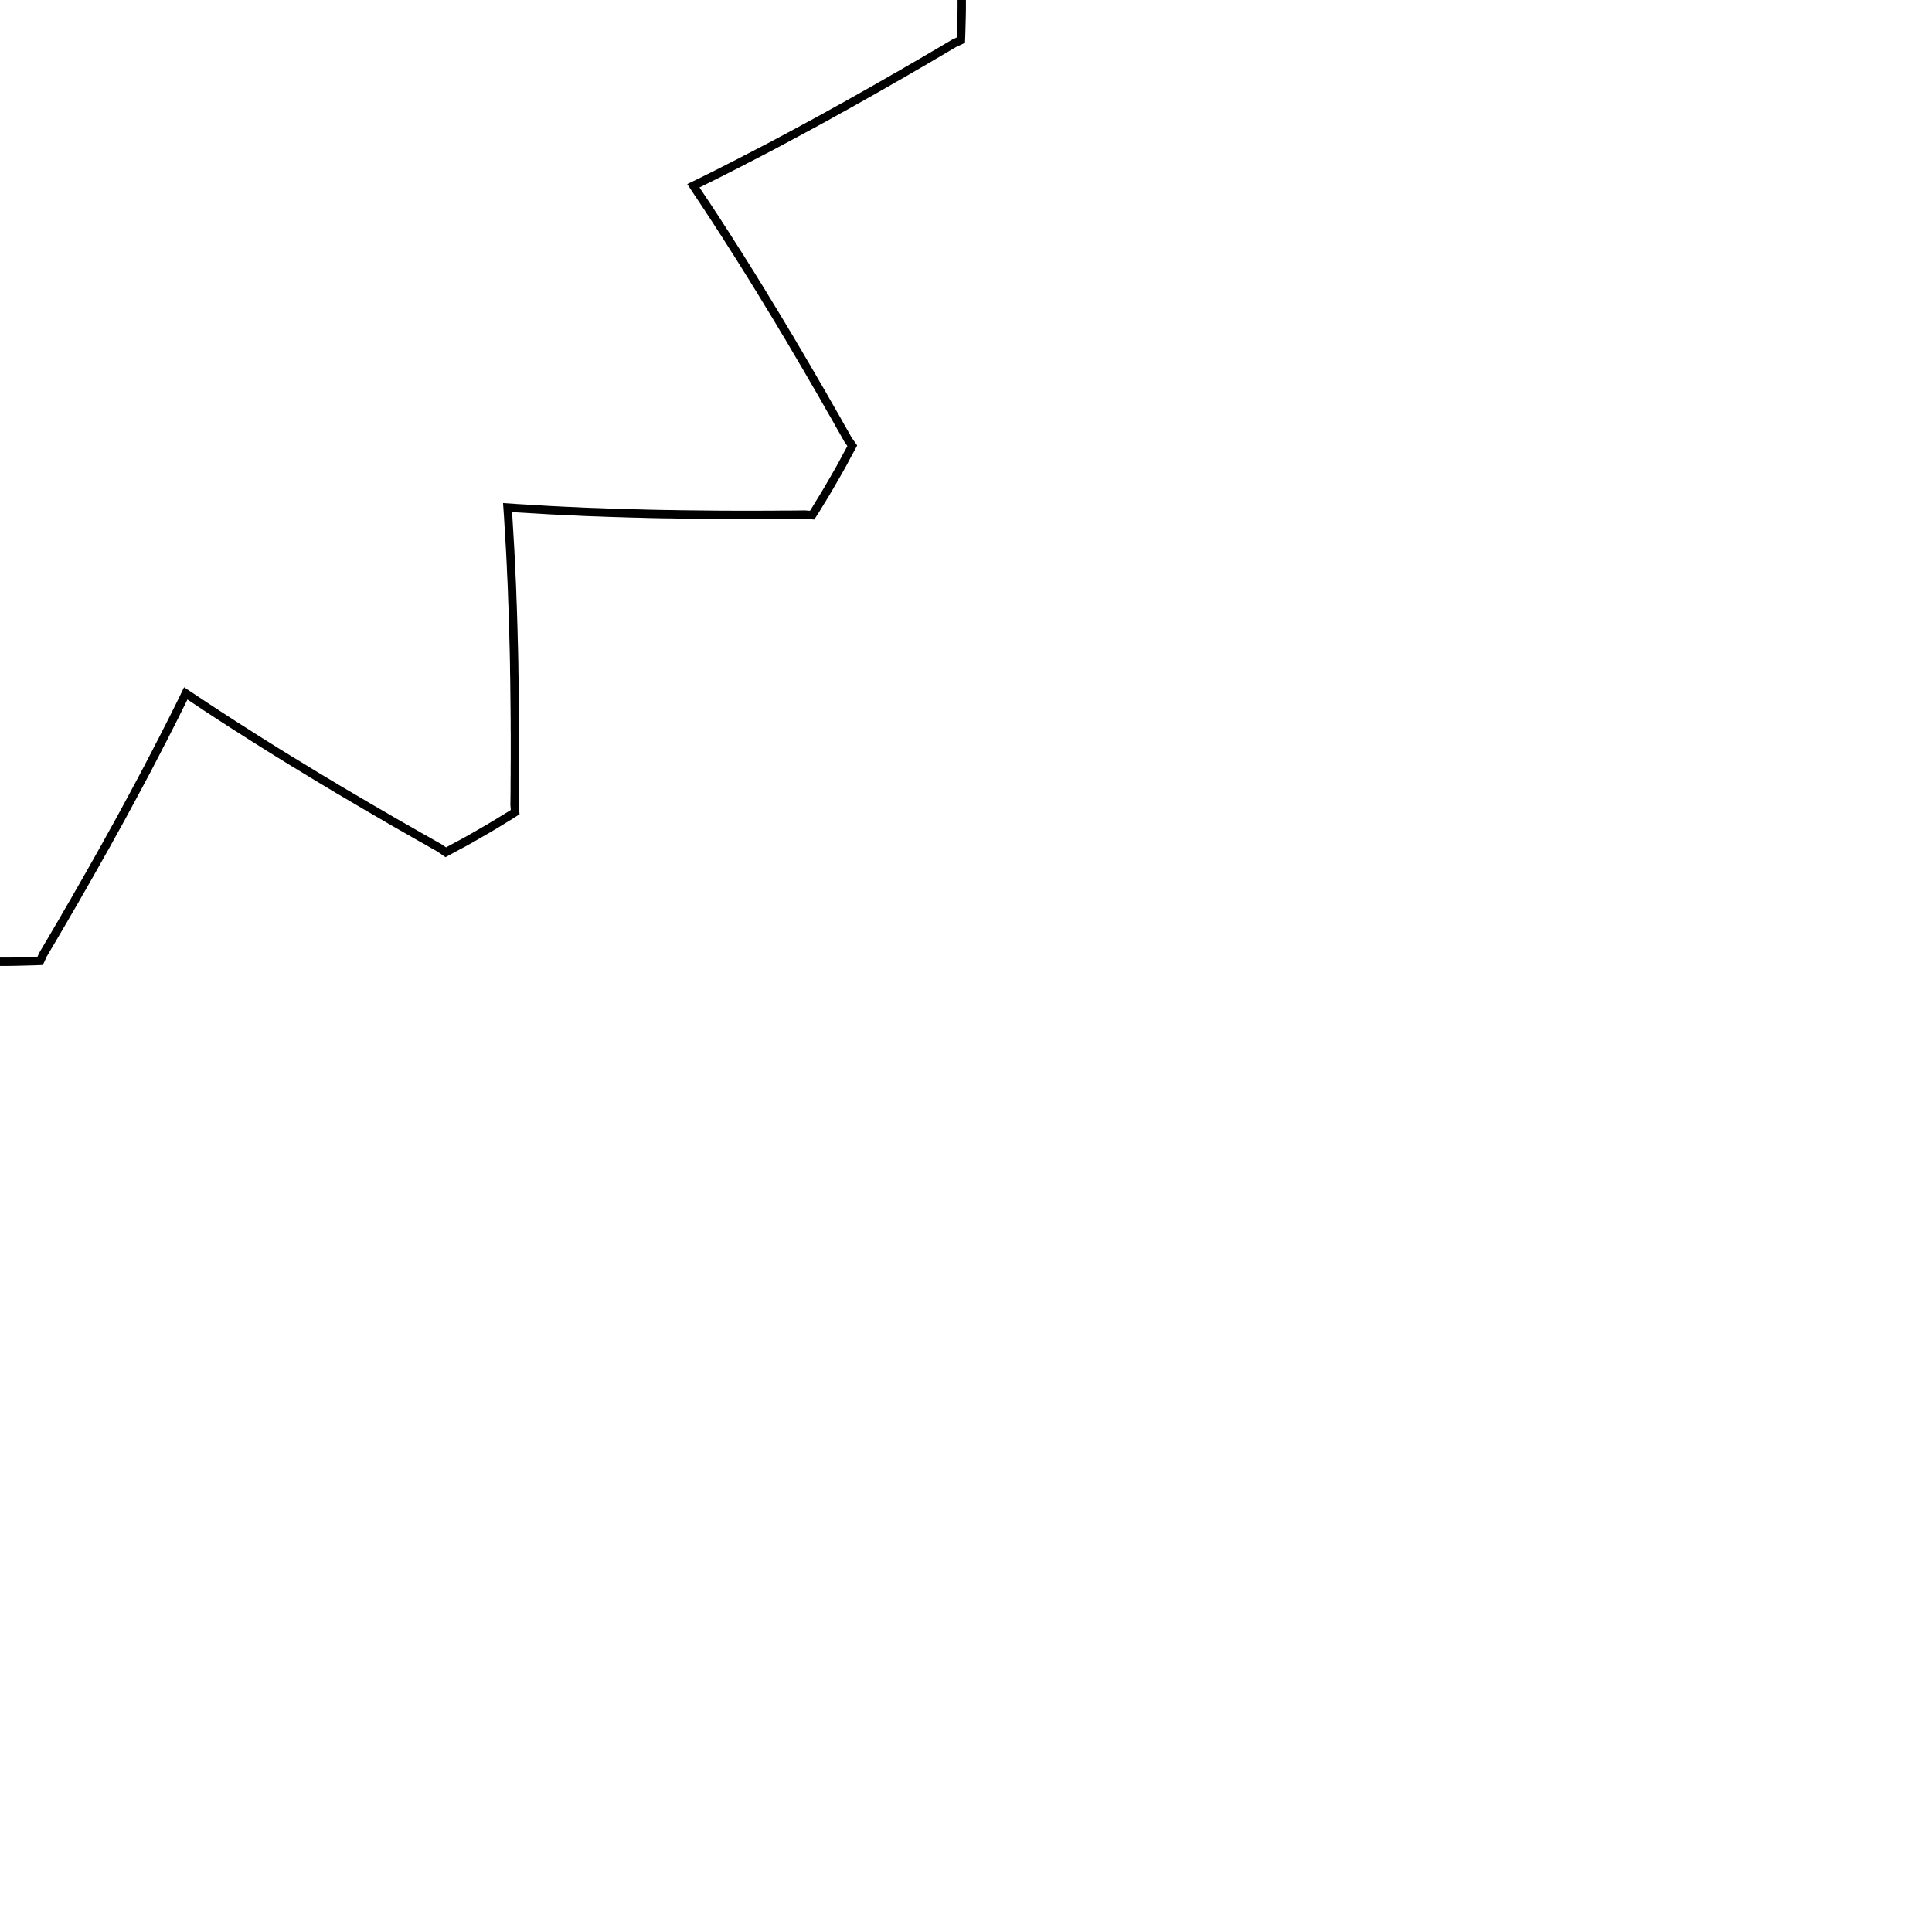
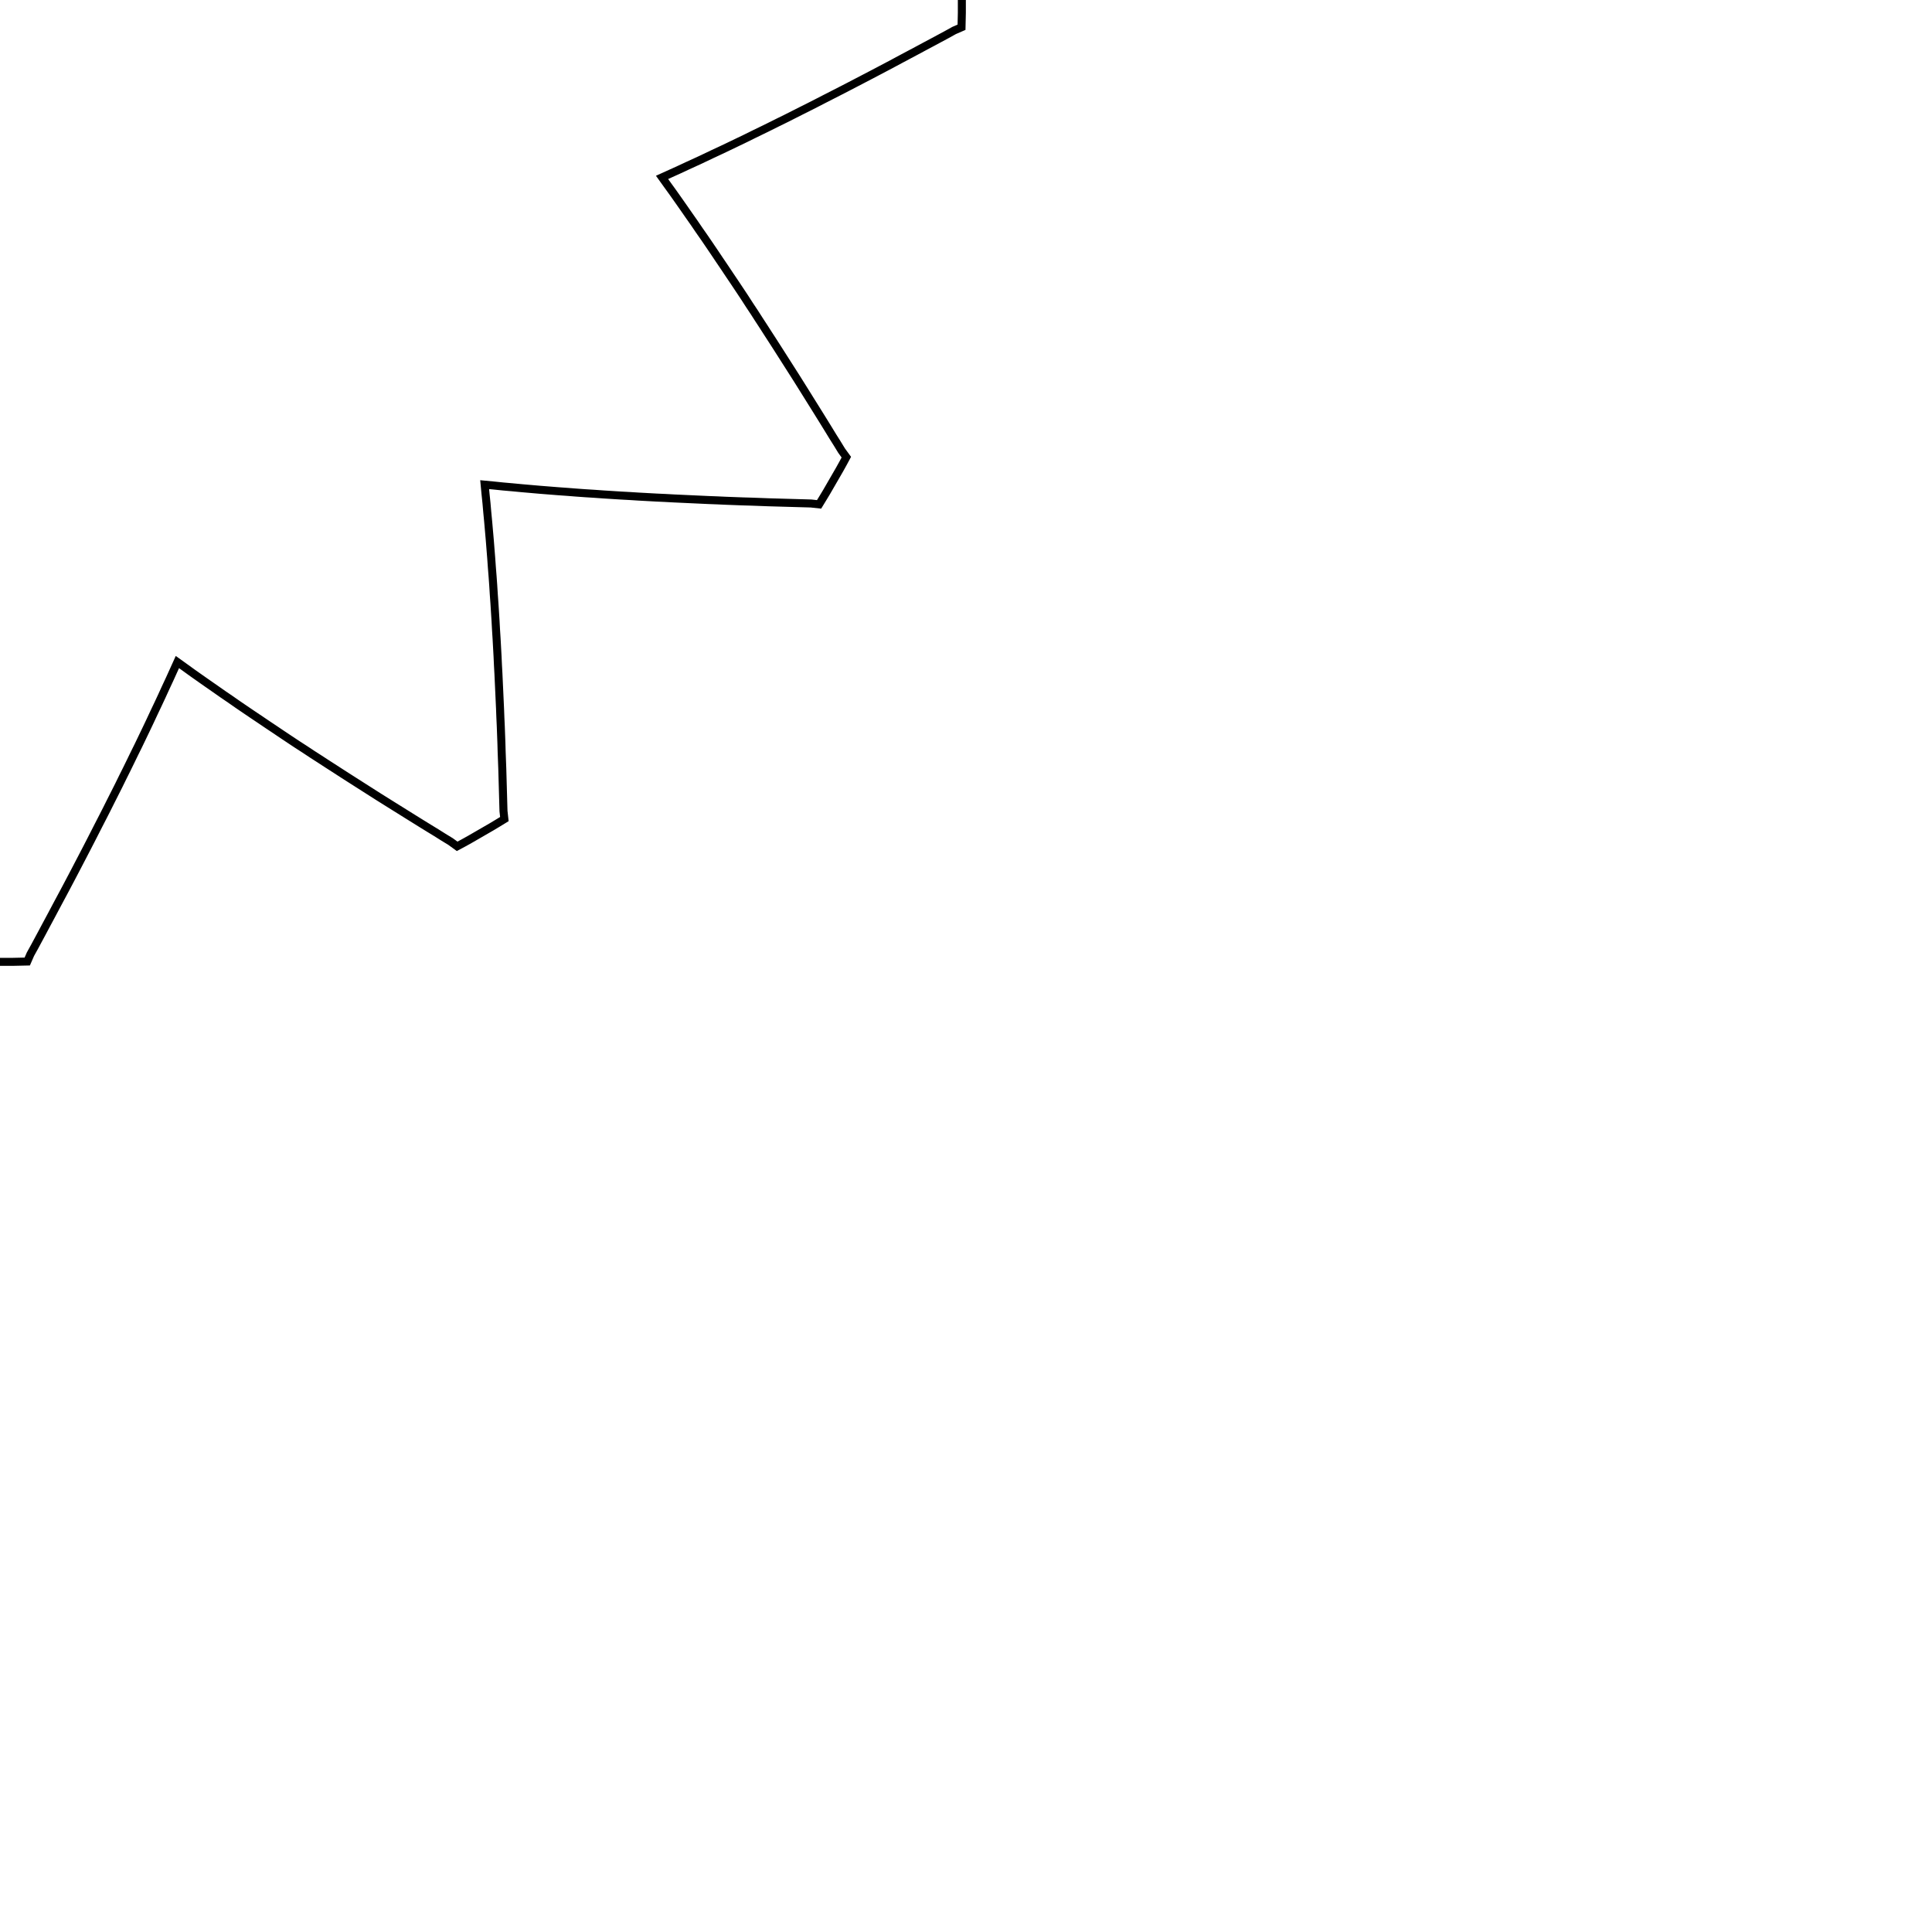
<svg version="1.1">
  <g style="fill:none;stroke:#000000;stroke-opacity:1;stroke-width:0.1">
-     <path d="M 11.5 0.096 L 11.499 0.173 L 11.497 0.25 L 11.495 0.326 L 11.493 0.403 L 11.49 0.48 L 11.412 0.516 L 11.332 0.563 L 11.253 0.61 L 11.174 0.656 L 11.094 0.703 L 11.014 0.75 L 10.934 0.796 L 10.853 0.843 L 10.773 0.89 L 10.691 0.936 L 10.61 0.983 L 10.529 1.029 L 10.447 1.076 L 10.365 1.122 L 10.282 1.169 L 10.2 1.215 L 10.117 1.262 L 10.033 1.308 L 9.95 1.354 L 9.866 1.401 L 9.782 1.447 L 9.697 1.493 L 9.612 1.539 L 9.527 1.585 L 9.441 1.631 L 9.355 1.677 L 9.269 1.723 L 9.182 1.769 L 9.095 1.814 L 9.007 1.86 L 8.919 1.905 L 8.831 1.951 L 8.742 1.996 L 8.652 2.042 L 8.563 2.087 L 8.472 2.132 L 8.382 2.177 L 8.291 2.221 L 8.291 2.221 L 8.347 2.306 L 8.403 2.39 L 8.459 2.474 L 8.514 2.558 L 8.569 2.642 L 8.623 2.726 L 8.677 2.809 L 8.73 2.893 L 8.783 2.976 L 8.836 3.059 L 8.888 3.142 L 8.94 3.225 L 8.992 3.308 L 9.043 3.391 L 9.094 3.473 L 9.144 3.556 L 9.194 3.638 L 9.244 3.72 L 9.294 3.802 L 9.343 3.884 L 9.392 3.966 L 9.441 4.047 L 9.489 4.129 L 9.537 4.21 L 9.585 4.292 L 9.633 4.373 L 9.68 4.454 L 9.727 4.535 L 9.774 4.616 L 9.821 4.696 L 9.867 4.777 L 9.913 4.858 L 9.959 4.938 L 10.005 5.018 L 10.05 5.099 L 10.096 5.179 L 10.141 5.259 L 10.191 5.33 L 10.155 5.397 L 10.118 5.465 L 10.082 5.533 L 10.045 5.6 L 10.007 5.667 L 9.911 5.833 L 9.872 5.899 L 9.832 5.965 L 9.792 6.03 L 9.752 6.096 L 9.711 6.16 L 9.625 6.153 L 9.533 6.154 L 9.441 6.155 L 9.348 6.155 L 9.256 6.156 L 9.163 6.156 L 9.071 6.157 L 8.978 6.157 L 8.884 6.157 L 8.791 6.157 L 8.697 6.156 L 8.603 6.156 L 8.509 6.155 L 8.415 6.154 L 8.32 6.153 L 8.226 6.152 L 8.13 6.151 L 8.035 6.149 L 7.94 6.148 L 7.844 6.146 L 7.748 6.144 L 7.651 6.141 L 7.555 6.139 L 7.458 6.136 L 7.361 6.133 L 7.263 6.13 L 7.165 6.126 L 7.067 6.123 L 6.969 6.119 L 6.87 6.114 L 6.771 6.11 L 6.672 6.105 L 6.572 6.1 L 6.472 6.094 L 6.372 6.088 L 6.271 6.082 L 6.17 6.076 L 6.069 6.069 L 6.069 6.069 L 6.076 6.17 L 6.082 6.271 L 6.088 6.372 L 6.094 6.472 L 6.1 6.572 L 6.105 6.672 L 6.11 6.771 L 6.114 6.87 L 6.119 6.969 L 6.123 7.067 L 6.126 7.165 L 6.13 7.263 L 6.133 7.361 L 6.136 7.458 L 6.139 7.555 L 6.141 7.651 L 6.144 7.748 L 6.146 7.844 L 6.148 7.94 L 6.149 8.035 L 6.151 8.13 L 6.152 8.226 L 6.153 8.32 L 6.154 8.415 L 6.155 8.509 L 6.156 8.603 L 6.156 8.697 L 6.157 8.791 L 6.157 8.884 L 6.157 8.978 L 6.157 9.071 L 6.156 9.163 L 6.156 9.256 L 6.155 9.348 L 6.155 9.441 L 6.154 9.533 L 6.153 9.625 L 6.16 9.711 L 6.096 9.752 L 6.03 9.792 L 5.965 9.832 L 5.899 9.872 L 5.833 9.911 L 5.667 10.007 L 5.6 10.045 L 5.533 10.082 L 5.465 10.118 L 5.397 10.155 L 5.33 10.191 L 5.259 10.141 L 5.179 10.096 L 5.099 10.05 L 5.018 10.005 L 4.938 9.959 L 4.858 9.913 L 4.777 9.867 L 4.696 9.821 L 4.616 9.774 L 4.535 9.727 L 4.454 9.68 L 4.373 9.633 L 4.292 9.585 L 4.21 9.537 L 4.129 9.489 L 4.047 9.441 L 3.966 9.392 L 3.884 9.343 L 3.802 9.294 L 3.72 9.244 L 3.638 9.194 L 3.556 9.144 L 3.473 9.094 L 3.391 9.043 L 3.308 8.992 L 3.225 8.94 L 3.142 8.888 L 3.059 8.836 L 2.976 8.783 L 2.893 8.73 L 2.809 8.677 L 2.726 8.623 L 2.642 8.569 L 2.558 8.514 L 2.474 8.459 L 2.39 8.403 L 2.306 8.347 L 2.221 8.291 L 2.221 8.291 L 2.177 8.382 L 2.132 8.472 L 2.087 8.563 L 2.042 8.652 L 1.996 8.742 L 1.951 8.831 L 1.905 8.919 L 1.86 9.007 L 1.814 9.095 L 1.769 9.182 L 1.723 9.269 L 1.677 9.355 L 1.631 9.441 L 1.585 9.527 L 1.539 9.612 L 1.493 9.697 L 1.447 9.782 L 1.401 9.866 L 1.354 9.95 L 1.308 10.033 L 1.262 10.117 L 1.215 10.2 L 1.169 10.282 L 1.122 10.365 L 1.076 10.447 L 1.029 10.529 L 0.983 10.61 L 0.936 10.691 L 0.89 10.773 L 0.843 10.853 L 0.796 10.934 L 0.75 11.014 L 0.703 11.094 L 0.656 11.174 L 0.61 11.253 L 0.563 11.332 L 0.516 11.412 L 0.48 11.49 L 0.403 11.493 L 0.326 11.495 L 0.25 11.497 L 0.173 11.499 L 0.096 11.5 L -0.096 11.5 L -0.173 11.499 L -0.25 11.497 L -0.326 11.495 L -0.403 11.493 L -0.48 11.49 L -0.516 11.412 L -0.563 11.332 L -0.61 11.253 L -0.656 11.174 L -0.703 11.094 L -0.75 11.014 L -0.796 10.934 L -0.843 10.853 L -0.89 10.773 L -0.936 10.691 L -0.983 10.61 L -1.029 10.529 L -1.076 10.447 L -1.122 10.365 L -1.169 10.282 L -1.215 10.2 L -1.262 10.117 L -1.308 10.033 L -1.354 9.95 L -1.401 9.866 L -1.447 9.782 L -1.493 9.697 L -1.539 9.612 L -1.585 9.527 L -1.631 9.441 L -1.677 9.355 L -1.723 9.269 L -1.769 9.182 L -1.814 9.095 L -1.86 9.007 L -1.905 8.919 L -1.951 8.831 L -1.996 8.742 L -2.042 8.652 L -2.087 8.563 L -2.132 8.472 L -2.177 8.382 L -2.221 8.291 L -2.221 8.291 L -2.306 8.347 L -2.39 8.403 L -2.474 8.459 L -2.558 8.514 L -2.642 8.569 L -2.726 8.623 L -2.809 8.677 L -2.893 8.73 L -2.976 8.783 L -3.059 8.836 L -3.142 8.888 L -3.225 8.94 L -3.308 8.992 L -3.391 9.043 L -3.473 9.094 L -3.556 9.144 L -3.638 9.194 L -3.72 9.244 L -3.802 9.294 L -3.884 9.343 L -3.966 9.392 L -4.047 9.441 L -4.129 9.489 L -4.21 9.537 L -4.292 9.585 L -4.373 9.633 L -4.454 9.68 L -4.535 9.727 L -4.616 9.774 L -4.696 9.821 L -4.777 9.867 L -4.858 9.913 L -4.938 9.959 L -5.018 10.005 L -5.099 10.05 L -5.179 10.096 L -5.259 10.141 L -5.33 10.191 L -5.397 10.155 L -5.465 10.118 L -5.533 10.082 L -5.6 10.045 L -5.667 10.007 L -5.833 9.911 L -5.899 9.872 L -5.965 9.832 L -6.03 9.792 L -6.096 9.752 L -6.16 9.711 L -6.153 9.625 L -6.154 9.533 L -6.155 9.441 L -6.155 9.348 L -6.156 9.256 L -6.156 9.163 L -6.157 9.071 L -6.157 8.978 L -6.157 8.884 L -6.157 8.791 L -6.156 8.697 L -6.156 8.603 L -6.155 8.509 L -6.154 8.415 L -6.153 8.32 L -6.152 8.226 L -6.151 8.13 L -6.149 8.035 L -6.148 7.94 L -6.146 7.844 L -6.144 7.748 L -6.141 7.651 L -6.139 7.555 L -6.136 7.458 L -6.133 7.361 L -6.13 7.263 L -6.126 7.165 L -6.123 7.067 L -6.119 6.969 L -6.114 6.87 L -6.11 6.771 L -6.105 6.672 L -6.1 6.572 L -6.094 6.472 L -6.088 6.372 L -6.082 6.271 L -6.076 6.17 L -6.069 6.069 L -6.069 6.069 L -6.17 6.076 L -6.271 6.082 L -6.372 6.088 L -6.472 6.094 L -6.572 6.1 L -6.672 6.105 L -6.771 6.11 L -6.87 6.114 L -6.969 6.119 L -7.067 6.123 L -7.165 6.126 L -7.263 6.13 L -7.361 6.133 L -7.458 6.136 L -7.555 6.139 L -7.651 6.141 L -7.748 6.144 L -7.844 6.146 L -7.94 6.148 L -8.035 6.149 L -8.13 6.151 L -8.226 6.152 L -8.32 6.153 L -8.415 6.154 L -8.509 6.155 L -8.603 6.156 L -8.697 6.156 L -8.791 6.157 L -8.884 6.157 L -8.978 6.157 L -9.071 6.157 L -9.163 6.156 L -9.256 6.156 L -9.348 6.155 L -9.441 6.155 L -9.533 6.154 L -9.625 6.153 L -9.711 6.16 L -9.752 6.096 L -9.792 6.03 L -9.832 5.965 L -9.872 5.899 L -9.911 5.833 L -10.007 5.667 L -10.045 5.6 L -10.082 5.533 L -10.118 5.465 L -10.155 5.397 L -10.191 5.33 L -10.141 5.259 L -10.096 5.179 L -10.05 5.099 L -10.005 5.018 L -9.959 4.938 L -9.913 4.858 L -9.867 4.777 L -9.821 4.696 L -9.774 4.616 L -9.727 4.535 L -9.68 4.454 L -9.633 4.373 L -9.585 4.292 L -9.537 4.21 L -9.489 4.129 L -9.441 4.047 L -9.392 3.966 L -9.343 3.884 L -9.294 3.802 L -9.244 3.72 L -9.194 3.638 L -9.144 3.556 L -9.094 3.473 L -9.043 3.391 L -8.992 3.308 L -8.94 3.225 L -8.888 3.142 L -8.836 3.059 L -8.783 2.976 L -8.73 2.893 L -8.677 2.809 L -8.623 2.726 L -8.569 2.642 L -8.514 2.558 L -8.459 2.474 L -8.403 2.39 L -8.347 2.306 L -8.291 2.221 L -8.291 2.221 L -8.382 2.177 L -8.472 2.132 L -8.563 2.087 L -8.652 2.042 L -8.742 1.996 L -8.831 1.951 L -8.919 1.905 L -9.007 1.86 L -9.095 1.814 L -9.182 1.769 L -9.269 1.723 L -9.355 1.677 L -9.441 1.631 L -9.527 1.585 L -9.612 1.539 L -9.697 1.493 L -9.782 1.447 L -9.866 1.401 L -9.95 1.354 L -10.033 1.308 L -10.117 1.262 L -10.2 1.215 L -10.282 1.169 L -10.365 1.122 L -10.447 1.076 L -10.529 1.029 L -10.61 0.983 L -10.691 0.936 L -10.773 0.89 L -10.853 0.843 L -10.934 0.796 L -11.014 0.75 L -11.094 0.703 L -11.174 0.656 L -11.253 0.61 L -11.332 0.563 L -11.412 0.516 L -11.49 0.48 L -11.493 0.403 L -11.495 0.326 L -11.497 0.25 L -11.499 0.173 L -11.5 0.096 L -11.5 -0.096 L -11.499 -0.173 L -11.497 -0.25 L -11.495 -0.326 L -11.493 -0.403 L -11.49 -0.48 L -11.412 -0.516 L -11.332 -0.563 L -11.253 -0.61 L -11.174 -0.656 L -11.094 -0.703 L -11.014 -0.75 L -10.934 -0.796 L -10.853 -0.843 L -10.773 -0.89 L -10.691 -0.936 L -10.61 -0.983 L -10.529 -1.029 L -10.447 -1.076 L -10.365 -1.122 L -10.282 -1.169 L -10.2 -1.215 L -10.117 -1.262 L -10.033 -1.308 L -9.95 -1.354 L -9.866 -1.401 L -9.782 -1.447 L -9.697 -1.493 L -9.612 -1.539 L -9.527 -1.585 L -9.441 -1.631 L -9.355 -1.677 L -9.269 -1.723 L -9.182 -1.769 L -9.095 -1.814 L -9.007 -1.86 L -8.919 -1.905 L -8.831 -1.951 L -8.742 -1.996 L -8.652 -2.042 L -8.563 -2.087 L -8.472 -2.132 L -8.382 -2.177 L -8.291 -2.221 L -8.291 -2.221 L -8.347 -2.306 L -8.403 -2.39 L -8.459 -2.474 L -8.514 -2.558 L -8.569 -2.642 L -8.623 -2.726 L -8.677 -2.809 L -8.73 -2.893 L -8.783 -2.976 L -8.836 -3.059 L -8.888 -3.142 L -8.94 -3.225 L -8.992 -3.308 L -9.043 -3.391 L -9.094 -3.473 L -9.144 -3.556 L -9.194 -3.638 L -9.244 -3.72 L -9.294 -3.802 L -9.343 -3.884 L -9.392 -3.966 L -9.441 -4.047 L -9.489 -4.129 L -9.537 -4.21 L -9.585 -4.292 L -9.633 -4.373 L -9.68 -4.454 L -9.727 -4.535 L -9.774 -4.616 L -9.821 -4.696 L -9.867 -4.777 L -9.913 -4.858 L -9.959 -4.938 L -10.005 -5.018 L -10.05 -5.099 L -10.096 -5.179 L -10.141 -5.259 L -10.191 -5.33 L -10.155 -5.397 L -10.118 -5.465 L -10.082 -5.533 L -10.045 -5.6 L -10.007 -5.667 L -9.911 -5.833 L -9.872 -5.899 L -9.832 -5.965 L -9.792 -6.03 L -9.752 -6.096 L -9.711 -6.16 L -9.625 -6.153 L -9.533 -6.154 L -9.441 -6.155 L -9.348 -6.155 L -9.256 -6.156 L -9.163 -6.156 L -9.071 -6.157 L -8.978 -6.157 L -8.884 -6.157 L -8.791 -6.157 L -8.697 -6.156 L -8.603 -6.156 L -8.509 -6.155 L -8.415 -6.154 L -8.32 -6.153 L -8.226 -6.152 L -8.13 -6.151 L -8.035 -6.149 L -7.94 -6.148 L -7.844 -6.146 L -7.748 -6.144 L -7.651 -6.141 L -7.555 -6.139 L -7.458 -6.136 L -7.361 -6.133 L -7.263 -6.13 L -7.165 -6.126 L -7.067 -6.123 L -6.969 -6.119 L -6.87 -6.114 L -6.771 -6.11 L -6.672 -6.105 L -6.572 -6.1 L -6.472 -6.094 L -6.372 -6.088 L -6.271 -6.082 L -6.17 -6.076 L -6.069 -6.069 L -6.069 -6.069 L -6.076 -6.17 L -6.082 -6.271 L -6.088 -6.372 L -6.094 -6.472 L -6.1 -6.572 L -6.105 -6.672 L -6.11 -6.771 L -6.114 -6.87 L -6.119 -6.969 L -6.123 -7.067 L -6.126 -7.165 L -6.13 -7.263 L -6.133 -7.361 L -6.136 -7.458 L -6.139 -7.555 L -6.141 -7.651 L -6.144 -7.748 L -6.146 -7.844 L -6.148 -7.94 L -6.149 -8.035 L -6.151 -8.13 L -6.152 -8.226 L -6.153 -8.32 L -6.154 -8.415 L -6.155 -8.509 L -6.156 -8.603 L -6.156 -8.697 L -6.157 -8.791 L -6.157 -8.884 L -6.157 -8.978 L -6.157 -9.071 L -6.156 -9.163 L -6.156 -9.256 L -6.155 -9.348 L -6.155 -9.441 L -6.154 -9.533 L -6.153 -9.625 L -6.16 -9.711 L -6.096 -9.752 L -6.03 -9.792 L -5.965 -9.832 L -5.899 -9.872 L -5.833 -9.911 L -5.667 -10.007 L -5.6 -10.045 L -5.533 -10.082 L -5.465 -10.118 L -5.397 -10.155 L -5.33 -10.191 L -5.259 -10.141 L -5.179 -10.096 L -5.099 -10.05 L -5.018 -10.005 L -4.938 -9.959 L -4.858 -9.913 L -4.777 -9.867 L -4.696 -9.821 L -4.616 -9.774 L -4.535 -9.727 L -4.454 -9.68 L -4.373 -9.633 L -4.292 -9.585 L -4.21 -9.537 L -4.129 -9.489 L -4.047 -9.441 L -3.966 -9.392 L -3.884 -9.343 L -3.802 -9.294 L -3.72 -9.244 L -3.638 -9.194 L -3.556 -9.144 L -3.473 -9.094 L -3.391 -9.043 L -3.308 -8.992 L -3.225 -8.94 L -3.142 -8.888 L -3.059 -8.836 L -2.976 -8.783 L -2.893 -8.73 L -2.809 -8.677 L -2.726 -8.623 L -2.642 -8.569 L -2.558 -8.514 L -2.474 -8.459 L -2.39 -8.403 L -2.306 -8.347 L -2.221 -8.291 L -2.221 -8.291 L -2.177 -8.382 L -2.132 -8.472 L -2.087 -8.563 L -2.042 -8.652 L -1.996 -8.742 L -1.951 -8.831 L -1.905 -8.919 L -1.86 -9.007 L -1.814 -9.095 L -1.769 -9.182 L -1.723 -9.269 L -1.677 -9.355 L -1.631 -9.441 L -1.585 -9.527 L -1.539 -9.612 L -1.493 -9.697 L -1.447 -9.782 L -1.401 -9.866 L -1.354 -9.95 L -1.308 -10.033 L -1.262 -10.117 L -1.215 -10.2 L -1.169 -10.282 L -1.122 -10.365 L -1.076 -10.447 L -1.029 -10.529 L -0.983 -10.61 L -0.936 -10.691 L -0.89 -10.773 L -0.843 -10.853 L -0.796 -10.934 L -0.75 -11.014 L -0.703 -11.094 L -0.656 -11.174 L -0.61 -11.253 L -0.563 -11.332 L -0.516 -11.412 L -0.48 -11.49 L -0.403 -11.493 L -0.326 -11.495 L -0.25 -11.497 L -0.173 -11.499 L -0.096 -11.5 L 0.096 -11.5 L 0.173 -11.499 L 0.25 -11.497 L 0.326 -11.495 L 0.403 -11.493 L 0.48 -11.49 L 0.516 -11.412 L 0.563 -11.332 L 0.61 -11.253 L 0.656 -11.174 L 0.703 -11.094 L 0.75 -11.014 L 0.796 -10.934 L 0.843 -10.853 L 0.89 -10.773 L 0.936 -10.691 L 0.983 -10.61 L 1.029 -10.529 L 1.076 -10.447 L 1.122 -10.365 L 1.169 -10.282 L 1.215 -10.2 L 1.262 -10.117 L 1.308 -10.033 L 1.354 -9.95 L 1.401 -9.866 L 1.447 -9.782 L 1.493 -9.697 L 1.539 -9.612 L 1.585 -9.527 L 1.631 -9.441 L 1.677 -9.355 L 1.723 -9.269 L 1.769 -9.182 L 1.814 -9.095 L 1.86 -9.007 L 1.905 -8.919 L 1.951 -8.831 L 1.996 -8.742 L 2.042 -8.652 L 2.087 -8.563 L 2.132 -8.472 L 2.177 -8.382 L 2.221 -8.291 L 2.221 -8.291 L 2.306 -8.347 L 2.39 -8.403 L 2.474 -8.459 L 2.558 -8.514 L 2.642 -8.569 L 2.726 -8.623 L 2.809 -8.677 L 2.893 -8.73 L 2.976 -8.783 L 3.059 -8.836 L 3.142 -8.888 L 3.225 -8.94 L 3.308 -8.992 L 3.391 -9.043 L 3.473 -9.094 L 3.556 -9.144 L 3.638 -9.194 L 3.72 -9.244 L 3.802 -9.294 L 3.884 -9.343 L 3.966 -9.392 L 4.047 -9.441 L 4.129 -9.489 L 4.21 -9.537 L 4.292 -9.585 L 4.373 -9.633 L 4.454 -9.68 L 4.535 -9.727 L 4.616 -9.774 L 4.696 -9.821 L 4.777 -9.867 L 4.858 -9.913 L 4.938 -9.959 L 5.018 -10.005 L 5.099 -10.05 L 5.179 -10.096 L 5.259 -10.141 L 5.33 -10.191 L 5.397 -10.155 L 5.465 -10.118 L 5.533 -10.082 L 5.6 -10.045 L 5.667 -10.007 L 5.833 -9.911 L 5.899 -9.872 L 5.965 -9.832 L 6.03 -9.792 L 6.096 -9.752 L 6.16 -9.711 L 6.153 -9.625 L 6.154 -9.533 L 6.155 -9.441 L 6.155 -9.348 L 6.156 -9.256 L 6.156 -9.163 L 6.157 -9.071 L 6.157 -8.978 L 6.157 -8.884 L 6.157 -8.791 L 6.156 -8.697 L 6.156 -8.603 L 6.155 -8.509 L 6.154 -8.415 L 6.153 -8.32 L 6.152 -8.226 L 6.151 -8.13 L 6.149 -8.035 L 6.148 -7.94 L 6.146 -7.844 L 6.144 -7.748 L 6.141 -7.651 L 6.139 -7.555 L 6.136 -7.458 L 6.133 -7.361 L 6.13 -7.263 L 6.126 -7.165 L 6.123 -7.067 L 6.119 -6.969 L 6.114 -6.87 L 6.11 -6.771 L 6.105 -6.672 L 6.1 -6.572 L 6.094 -6.472 L 6.088 -6.372 L 6.082 -6.271 L 6.076 -6.17 L 6.069 -6.069 L 6.069 -6.069 L 6.17 -6.076 L 6.271 -6.082 L 6.372 -6.088 L 6.472 -6.094 L 6.572 -6.1 L 6.672 -6.105 L 6.771 -6.11 L 6.87 -6.114 L 6.969 -6.119 L 7.067 -6.123 L 7.165 -6.126 L 7.263 -6.13 L 7.361 -6.133 L 7.458 -6.136 L 7.555 -6.139 L 7.651 -6.141 L 7.748 -6.144 L 7.844 -6.146 L 7.94 -6.148 L 8.035 -6.149 L 8.13 -6.151 L 8.226 -6.152 L 8.32 -6.153 L 8.415 -6.154 L 8.509 -6.155 L 8.603 -6.156 L 8.697 -6.156 L 8.791 -6.157 L 8.884 -6.157 L 8.978 -6.157 L 9.071 -6.157 L 9.163 -6.156 L 9.256 -6.156 L 9.348 -6.155 L 9.441 -6.155 L 9.533 -6.154 L 9.625 -6.153 L 9.711 -6.16 L 9.752 -6.096 L 9.792 -6.03 L 9.832 -5.965 L 9.872 -5.899 L 9.911 -5.833 L 10.007 -5.667 L 10.045 -5.6 L 10.082 -5.533 L 10.118 -5.465 L 10.155 -5.397 L 10.191 -5.33 L 10.141 -5.259 L 10.096 -5.179 L 10.05 -5.099 L 10.005 -5.018 L 9.959 -4.938 L 9.913 -4.858 L 9.867 -4.777 L 9.821 -4.696 L 9.774 -4.616 L 9.727 -4.535 L 9.68 -4.454 L 9.633 -4.373 L 9.585 -4.292 L 9.537 -4.21 L 9.489 -4.129 L 9.441 -4.047 L 9.392 -3.966 L 9.343 -3.884 L 9.294 -3.802 L 9.244 -3.72 L 9.194 -3.638 L 9.144 -3.556 L 9.094 -3.473 L 9.043 -3.391 L 8.992 -3.308 L 8.94 -3.225 L 8.888 -3.142 L 8.836 -3.059 L 8.783 -2.976 L 8.73 -2.893 L 8.677 -2.809 L 8.623 -2.726 L 8.569 -2.642 L 8.514 -2.558 L 8.459 -2.474 L 8.403 -2.39 L 8.347 -2.306 L 8.291 -2.221 L 8.291 -2.221 L 8.382 -2.177 L 8.472 -2.132 L 8.563 -2.087 L 8.652 -2.042 L 8.742 -1.996 L 8.831 -1.951 L 8.919 -1.905 L 9.007 -1.86 L 9.095 -1.814 L 9.182 -1.769 L 9.269 -1.723 L 9.355 -1.677 L 9.441 -1.631 L 9.527 -1.585 L 9.612 -1.539 L 9.697 -1.493 L 9.782 -1.447 L 9.866 -1.401 L 9.95 -1.354 L 10.033 -1.308 L 10.117 -1.262 L 10.2 -1.215 L 10.282 -1.169 L 10.365 -1.122 L 10.447 -1.076 L 10.529 -1.029 L 10.61 -0.983 L 10.691 -0.936 L 10.773 -0.89 L 10.853 -0.843 L 10.934 -0.796 L 11.014 -0.75 L 11.094 -0.703 L 11.174 -0.656 L 11.253 -0.61 L 11.332 -0.563 L 11.412 -0.516 L 11.49 -0.48 L 11.493 -0.403 L 11.495 -0.326 L 11.497 -0.25 L 11.499 -0.173 L 11.5 -0.096Z" id="path1" />
+     <path d="M 11.999 0.159 L 11.997 0.25 L 11.995 0.34 L 11.903 0.38 L 11.811 0.431 L 11.718 0.481 L 11.625 0.531 L 11.531 0.581 L 11.438 0.631 L 11.344 0.681 L 11.25 0.731 L 11.155 0.782 L 11.061 0.832 L 10.966 0.882 L 10.871 0.932 L 10.775 0.982 L 10.679 1.032 L 10.583 1.082 L 10.486 1.132 L 10.39 1.181 L 10.292 1.231 L 10.195 1.281 L 10.097 1.331 L 9.999 1.38 L 9.9 1.43 L 9.801 1.48 L 9.701 1.529 L 9.601 1.579 L 9.501 1.628 L 9.4 1.677 L 9.299 1.727 L 9.197 1.776 L 9.095 1.825 L 8.992 1.874 L 8.889 1.922 L 8.786 1.971 L 8.681 2.02 L 8.576 2.068 L 8.471 2.117 L 8.365 2.165 L 8.259 2.213 L 8.259 2.213 L 8.327 2.308 L 8.395 2.402 L 8.462 2.497 L 8.528 2.591 L 8.594 2.686 L 8.66 2.78 L 8.724 2.874 L 8.789 2.967 L 8.853 3.061 L 8.916 3.154 L 8.979 3.248 L 9.042 3.341 L 9.104 3.434 L 9.166 3.526 L 9.228 3.619 L 9.289 3.711 L 9.349 3.804 L 9.41 3.896 L 9.469 3.988 L 9.529 4.08 L 9.588 4.172 L 9.647 4.263 L 9.706 4.355 L 9.764 4.446 L 9.822 4.537 L 9.88 4.628 L 9.938 4.719 L 9.995 4.81 L 10.052 4.901 L 10.108 4.991 L 10.165 5.082 L 10.221 5.172 L 10.277 5.262 L 10.333 5.353 L 10.388 5.443 L 10.444 5.532 L 10.499 5.622 L 10.558 5.703 L 10.515 5.783 L 10.471 5.862 L 10.312 6.137 L 10.265 6.215 L 10.218 6.292 L 10.118 6.281 L 10.013 6.278 L 9.907 6.275 L 9.802 6.272 L 9.696 6.269 L 9.59 6.266 L 9.484 6.262 L 9.377 6.258 L 9.27 6.255 L 9.163 6.251 L 9.056 6.247 L 8.948 6.242 L 8.841 6.238 L 8.733 6.233 L 8.624 6.228 L 8.516 6.223 L 8.407 6.218 L 8.298 6.212 L 8.188 6.207 L 8.079 6.201 L 7.969 6.195 L 7.859 6.188 L 7.748 6.182 L 7.637 6.175 L 7.526 6.168 L 7.414 6.16 L 7.302 6.153 L 7.19 6.145 L 7.077 6.136 L 6.964 6.128 L 6.851 6.119 L 6.737 6.11 L 6.623 6.1 L 6.508 6.09 L 6.393 6.079 L 6.278 6.069 L 6.162 6.057 L 6.046 6.046 L 6.046 6.046 L 6.057 6.162 L 6.069 6.278 L 6.079 6.393 L 6.09 6.508 L 6.1 6.623 L 6.11 6.737 L 6.119 6.851 L 6.128 6.964 L 6.136 7.077 L 6.145 7.19 L 6.153 7.302 L 6.16 7.414 L 6.168 7.526 L 6.175 7.637 L 6.182 7.748 L 6.188 7.859 L 6.195 7.969 L 6.201 8.079 L 6.207 8.188 L 6.212 8.298 L 6.218 8.407 L 6.223 8.516 L 6.228 8.624 L 6.233 8.733 L 6.238 8.841 L 6.242 8.948 L 6.247 9.056 L 6.251 9.163 L 6.255 9.27 L 6.258 9.377 L 6.262 9.484 L 6.266 9.59 L 6.269 9.696 L 6.272 9.802 L 6.275 9.907 L 6.278 10.013 L 6.281 10.118 L 6.292 10.218 L 6.215 10.265 L 6.137 10.312 L 5.862 10.471 L 5.783 10.515 L 5.703 10.558 L 5.622 10.499 L 5.532 10.444 L 5.443 10.388 L 5.353 10.333 L 5.262 10.277 L 5.172 10.221 L 5.082 10.165 L 4.991 10.108 L 4.901 10.052 L 4.81 9.995 L 4.719 9.938 L 4.628 9.88 L 4.537 9.822 L 4.446 9.764 L 4.355 9.706 L 4.263 9.647 L 4.172 9.588 L 4.08 9.529 L 3.988 9.469 L 3.896 9.41 L 3.804 9.349 L 3.711 9.289 L 3.619 9.228 L 3.526 9.166 L 3.434 9.104 L 3.341 9.042 L 3.248 8.979 L 3.154 8.916 L 3.061 8.853 L 2.967 8.789 L 2.874 8.724 L 2.78 8.66 L 2.686 8.594 L 2.591 8.528 L 2.497 8.462 L 2.402 8.395 L 2.308 8.327 L 2.213 8.259 L 2.213 8.259 L 2.165 8.365 L 2.117 8.471 L 2.068 8.576 L 2.02 8.681 L 1.971 8.786 L 1.922 8.889 L 1.874 8.992 L 1.825 9.095 L 1.776 9.197 L 1.727 9.299 L 1.677 9.4 L 1.628 9.501 L 1.579 9.601 L 1.529 9.701 L 1.48 9.801 L 1.43 9.9 L 1.38 9.999 L 1.331 10.097 L 1.281 10.195 L 1.231 10.292 L 1.181 10.39 L 1.132 10.486 L 1.082 10.583 L 1.032 10.679 L 0.982 10.775 L 0.932 10.871 L 0.882 10.966 L 0.832 11.061 L 0.782 11.155 L 0.731 11.25 L 0.681 11.344 L 0.631 11.438 L 0.581 11.531 L 0.531 11.625 L 0.481 11.718 L 0.431 11.811 L 0.38 11.903 L 0.34 11.995 L 0.25 11.997 L 0.159 11.999 L -0.159 11.999 L -0.25 11.997 L -0.34 11.995 L -0.38 11.903 L -0.431 11.811 L -0.481 11.718 L -0.531 11.625 L -0.581 11.531 L -0.631 11.438 L -0.681 11.344 L -0.731 11.25 L -0.782 11.155 L -0.832 11.061 L -0.882 10.966 L -0.932 10.871 L -0.982 10.775 L -1.032 10.679 L -1.082 10.583 L -1.132 10.486 L -1.181 10.39 L -1.231 10.292 L -1.281 10.195 L -1.331 10.097 L -1.38 9.999 L -1.43 9.9 L -1.48 9.801 L -1.529 9.701 L -1.579 9.601 L -1.628 9.501 L -1.677 9.4 L -1.727 9.299 L -1.776 9.197 L -1.825 9.095 L -1.874 8.992 L -1.922 8.889 L -1.971 8.786 L -2.02 8.681 L -2.068 8.576 L -2.117 8.471 L -2.165 8.365 L -2.213 8.259 L -2.213 8.259 L -2.308 8.327 L -2.402 8.395 L -2.497 8.462 L -2.591 8.528 L -2.686 8.594 L -2.78 8.66 L -2.874 8.724 L -2.967 8.789 L -3.061 8.853 L -3.154 8.916 L -3.248 8.979 L -3.341 9.042 L -3.434 9.104 L -3.526 9.166 L -3.619 9.228 L -3.711 9.289 L -3.804 9.349 L -3.896 9.41 L -3.988 9.469 L -4.08 9.529 L -4.172 9.588 L -4.263 9.647 L -4.355 9.706 L -4.446 9.764 L -4.537 9.822 L -4.628 9.88 L -4.719 9.938 L -4.81 9.995 L -4.901 10.052 L -4.991 10.108 L -5.082 10.165 L -5.172 10.221 L -5.262 10.277 L -5.353 10.333 L -5.443 10.388 L -5.532 10.444 L -5.622 10.499 L -5.703 10.558 L -5.783 10.515 L -5.862 10.471 L -6.137 10.312 L -6.215 10.265 L -6.292 10.218 L -6.281 10.118 L -6.278 10.013 L -6.275 9.907 L -6.272 9.802 L -6.269 9.696 L -6.266 9.59 L -6.262 9.484 L -6.258 9.377 L -6.255 9.27 L -6.251 9.163 L -6.247 9.056 L -6.242 8.948 L -6.238 8.841 L -6.233 8.733 L -6.228 8.624 L -6.223 8.516 L -6.218 8.407 L -6.212 8.298 L -6.207 8.188 L -6.201 8.079 L -6.195 7.969 L -6.188 7.859 L -6.182 7.748 L -6.175 7.637 L -6.168 7.526 L -6.16 7.414 L -6.153 7.302 L -6.145 7.19 L -6.136 7.077 L -6.128 6.964 L -6.119 6.851 L -6.11 6.737 L -6.1 6.623 L -6.09 6.508 L -6.079 6.393 L -6.069 6.278 L -6.057 6.162 L -6.046 6.046 L -6.046 6.046 L -6.162 6.057 L -6.278 6.069 L -6.393 6.079 L -6.508 6.09 L -6.623 6.1 L -6.737 6.11 L -6.851 6.119 L -6.964 6.128 L -7.077 6.136 L -7.19 6.145 L -7.302 6.153 L -7.414 6.16 L -7.526 6.168 L -7.637 6.175 L -7.748 6.182 L -7.859 6.188 L -7.969 6.195 L -8.079 6.201 L -8.188 6.207 L -8.298 6.212 L -8.407 6.218 L -8.516 6.223 L -8.624 6.228 L -8.733 6.233 L -8.841 6.238 L -8.948 6.242 L -9.056 6.247 L -9.163 6.251 L -9.27 6.255 L -9.377 6.258 L -9.484 6.262 L -9.59 6.266 L -9.696 6.269 L -9.802 6.272 L -9.907 6.275 L -10.013 6.278 L -10.118 6.281 L -10.218 6.292 L -10.265 6.215 L -10.312 6.137 L -10.471 5.862 L -10.515 5.783 L -10.558 5.703 L -10.499 5.622 L -10.444 5.532 L -10.388 5.443 L -10.333 5.353 L -10.277 5.262 L -10.221 5.172 L -10.165 5.082 L -10.108 4.991 L -10.052 4.901 L -9.995 4.81 L -9.938 4.719 L -9.88 4.628 L -9.822 4.537 L -9.764 4.446 L -9.706 4.355 L -9.647 4.263 L -9.588 4.172 L -9.529 4.08 L -9.469 3.988 L -9.41 3.896 L -9.349 3.804 L -9.289 3.711 L -9.228 3.619 L -9.166 3.526 L -9.104 3.434 L -9.042 3.341 L -8.979 3.248 L -8.916 3.154 L -8.853 3.061 L -8.789 2.967 L -8.724 2.874 L -8.66 2.78 L -8.594 2.686 L -8.528 2.591 L -8.462 2.497 L -8.395 2.402 L -8.327 2.308 L -8.259 2.213 L -8.259 2.213 L -8.365 2.165 L -8.471 2.117 L -8.576 2.068 L -8.681 2.02 L -8.786 1.971 L -8.889 1.922 L -8.992 1.874 L -9.095 1.825 L -9.197 1.776 L -9.299 1.727 L -9.4 1.677 L -9.501 1.628 L -9.601 1.579 L -9.701 1.529 L -9.801 1.48 L -9.9 1.43 L -9.999 1.38 L -10.097 1.331 L -10.195 1.281 L -10.292 1.231 L -10.39 1.181 L -10.486 1.132 L -10.583 1.082 L -10.679 1.032 L -10.775 0.982 L -10.871 0.932 L -10.966 0.882 L -11.061 0.832 L -11.155 0.782 L -11.25 0.731 L -11.344 0.681 L -11.438 0.631 L -11.531 0.581 L -11.625 0.531 L -11.718 0.481 L -11.811 0.431 L -11.903 0.38 L -11.995 0.34 L -11.997 0.25 L -11.999 0.159 L -11.999 -0.159 L -11.997 -0.25 L -11.995 -0.34 L -11.903 -0.38 L -11.811 -0.431 L -11.718 -0.481 L -11.625 -0.531 L -11.531 -0.581 L -11.438 -0.631 L -11.344 -0.681 L -11.25 -0.731 L -11.155 -0.782 L -11.061 -0.832 L -10.966 -0.882 L -10.871 -0.932 L -10.775 -0.982 L -10.679 -1.032 L -10.583 -1.082 L -10.486 -1.132 L -10.39 -1.181 L -10.292 -1.231 L -10.195 -1.281 L -10.097 -1.331 L -9.999 -1.38 L -9.9 -1.43 L -9.801 -1.48 L -9.701 -1.529 L -9.601 -1.579 L -9.501 -1.628 L -9.4 -1.677 L -9.299 -1.727 L -9.197 -1.776 L -9.095 -1.825 L -8.992 -1.874 L -8.889 -1.922 L -8.786 -1.971 L -8.681 -2.02 L -8.576 -2.068 L -8.471 -2.117 L -8.365 -2.165 L -8.259 -2.213 L -8.259 -2.213 L -8.327 -2.308 L -8.395 -2.402 L -8.462 -2.497 L -8.528 -2.591 L -8.594 -2.686 L -8.66 -2.78 L -8.724 -2.874 L -8.789 -2.967 L -8.853 -3.061 L -8.916 -3.154 L -8.979 -3.248 L -9.042 -3.341 L -9.104 -3.434 L -9.166 -3.526 L -9.228 -3.619 L -9.289 -3.711 L -9.349 -3.804 L -9.41 -3.896 L -9.469 -3.988 L -9.529 -4.08 L -9.588 -4.172 L -9.647 -4.263 L -9.706 -4.355 L -9.764 -4.446 L -9.822 -4.537 L -9.88 -4.628 L -9.938 -4.719 L -9.995 -4.81 L -10.052 -4.901 L -10.108 -4.991 L -10.165 -5.082 L -10.221 -5.172 L -10.277 -5.262 L -10.333 -5.353 L -10.388 -5.443 L -10.444 -5.532 L -10.499 -5.622 L -10.558 -5.703 L -10.515 -5.783 L -10.471 -5.862 L -10.312 -6.137 L -10.265 -6.215 L -10.218 -6.292 L -10.118 -6.281 L -10.013 -6.278 L -9.907 -6.275 L -9.802 -6.272 L -9.696 -6.269 L -9.59 -6.266 L -9.484 -6.262 L -9.377 -6.258 L -9.27 -6.255 L -9.163 -6.251 L -9.056 -6.247 L -8.948 -6.242 L -8.841 -6.238 L -8.733 -6.233 L -8.624 -6.228 L -8.516 -6.223 L -8.407 -6.218 L -8.298 -6.212 L -8.188 -6.207 L -8.079 -6.201 L -7.969 -6.195 L -7.859 -6.188 L -7.748 -6.182 L -7.637 -6.175 L -7.526 -6.168 L -7.414 -6.16 L -7.302 -6.153 L -7.19 -6.145 L -7.077 -6.136 L -6.964 -6.128 L -6.851 -6.119 L -6.737 -6.11 L -6.623 -6.1 L -6.508 -6.09 L -6.393 -6.079 L -6.278 -6.069 L -6.162 -6.057 L -6.046 -6.046 L -6.046 -6.046 L -6.057 -6.162 L -6.069 -6.278 L -6.079 -6.393 L -6.09 -6.508 L -6.1 -6.623 L -6.11 -6.737 L -6.119 -6.851 L -6.128 -6.964 L -6.136 -7.077 L -6.145 -7.19 L -6.153 -7.302 L -6.16 -7.414 L -6.168 -7.526 L -6.175 -7.637 L -6.182 -7.748 L -6.188 -7.859 L -6.195 -7.969 L -6.201 -8.079 L -6.207 -8.188 L -6.212 -8.298 L -6.218 -8.407 L -6.223 -8.516 L -6.228 -8.624 L -6.233 -8.733 L -6.238 -8.841 L -6.242 -8.948 L -6.247 -9.056 L -6.251 -9.163 L -6.255 -9.27 L -6.258 -9.377 L -6.262 -9.484 L -6.266 -9.59 L -6.269 -9.696 L -6.272 -9.802 L -6.275 -9.907 L -6.278 -10.013 L -6.281 -10.118 L -6.292 -10.218 L -6.215 -10.265 L -6.137 -10.312 L -5.862 -10.471 L -5.783 -10.515 L -5.703 -10.558 L -5.622 -10.499 L -5.532 -10.444 L -5.443 -10.388 L -5.353 -10.333 L -5.262 -10.277 L -5.172 -10.221 L -5.082 -10.165 L -4.991 -10.108 L -4.901 -10.052 L -4.81 -9.995 L -4.719 -9.938 L -4.628 -9.88 L -4.537 -9.822 L -4.446 -9.764 L -4.355 -9.706 L -4.263 -9.647 L -4.172 -9.588 L -4.08 -9.529 L -3.988 -9.469 L -3.896 -9.41 L -3.804 -9.349 L -3.711 -9.289 L -3.619 -9.228 L -3.526 -9.166 L -3.434 -9.104 L -3.341 -9.042 L -3.248 -8.979 L -3.154 -8.916 L -3.061 -8.853 L -2.967 -8.789 L -2.874 -8.724 L -2.78 -8.66 L -2.686 -8.594 L -2.591 -8.528 L -2.497 -8.462 L -2.402 -8.395 L -2.308 -8.327 L -2.213 -8.259 L -2.213 -8.259 L -2.165 -8.365 L -2.117 -8.471 L -2.068 -8.576 L -2.02 -8.681 L -1.971 -8.786 L -1.922 -8.889 L -1.874 -8.992 L -1.825 -9.095 L -1.776 -9.197 L -1.727 -9.299 L -1.677 -9.4 L -1.628 -9.501 L -1.579 -9.601 L -1.529 -9.701 L -1.48 -9.801 L -1.43 -9.9 L -1.38 -9.999 L -1.331 -10.097 L -1.281 -10.195 L -1.231 -10.292 L -1.181 -10.39 L -1.132 -10.486 L -1.082 -10.583 L -1.032 -10.679 L -0.982 -10.775 L -0.932 -10.871 L -0.882 -10.966 L -0.832 -11.061 L -0.782 -11.155 L -0.731 -11.25 L -0.681 -11.344 L -0.631 -11.438 L -0.581 -11.531 L -0.531 -11.625 L -0.481 -11.718 L -0.431 -11.811 L -0.38 -11.903 L -0.34 -11.995 L -0.25 -11.997 L -0.159 -11.999 L 0.159 -11.999 L 0.25 -11.997 L 0.34 -11.995 L 0.38 -11.903 L 0.431 -11.811 L 0.481 -11.718 L 0.531 -11.625 L 0.581 -11.531 L 0.631 -11.438 L 0.681 -11.344 L 0.731 -11.25 L 0.782 -11.155 L 0.832 -11.061 L 0.882 -10.966 L 0.932 -10.871 L 0.982 -10.775 L 1.032 -10.679 L 1.082 -10.583 L 1.132 -10.486 L 1.181 -10.39 L 1.231 -10.292 L 1.281 -10.195 L 1.331 -10.097 L 1.38 -9.999 L 1.43 -9.9 L 1.48 -9.801 L 1.529 -9.701 L 1.579 -9.601 L 1.628 -9.501 L 1.677 -9.4 L 1.727 -9.299 L 1.776 -9.197 L 1.825 -9.095 L 1.874 -8.992 L 1.922 -8.889 L 1.971 -8.786 L 2.02 -8.681 L 2.068 -8.576 L 2.117 -8.471 L 2.165 -8.365 L 2.213 -8.259 L 2.213 -8.259 L 2.308 -8.327 L 2.402 -8.395 L 2.497 -8.462 L 2.591 -8.528 L 2.686 -8.594 L 2.78 -8.66 L 2.874 -8.724 L 2.967 -8.789 L 3.061 -8.853 L 3.154 -8.916 L 3.248 -8.979 L 3.341 -9.042 L 3.434 -9.104 L 3.526 -9.166 L 3.619 -9.228 L 3.711 -9.289 L 3.804 -9.349 L 3.896 -9.41 L 3.988 -9.469 L 4.08 -9.529 L 4.172 -9.588 L 4.263 -9.647 L 4.355 -9.706 L 4.446 -9.764 L 4.537 -9.822 L 4.628 -9.88 L 4.719 -9.938 L 4.81 -9.995 L 4.901 -10.052 L 4.991 -10.108 L 5.082 -10.165 L 5.172 -10.221 L 5.262 -10.277 L 5.353 -10.333 L 5.443 -10.388 L 5.532 -10.444 L 5.622 -10.499 L 5.703 -10.558 L 5.783 -10.515 L 5.862 -10.471 L 6.137 -10.312 L 6.215 -10.265 L 6.292 -10.218 L 6.281 -10.118 L 6.278 -10.013 L 6.275 -9.907 L 6.272 -9.802 L 6.269 -9.696 L 6.266 -9.59 L 6.262 -9.484 L 6.258 -9.377 L 6.255 -9.27 L 6.251 -9.163 L 6.247 -9.056 L 6.242 -8.948 L 6.238 -8.841 L 6.233 -8.733 L 6.228 -8.624 L 6.223 -8.516 L 6.218 -8.407 L 6.212 -8.298 L 6.207 -8.188 L 6.201 -8.079 L 6.195 -7.969 L 6.188 -7.859 L 6.182 -7.748 L 6.175 -7.637 L 6.168 -7.526 L 6.16 -7.414 L 6.153 -7.302 L 6.145 -7.19 L 6.136 -7.077 L 6.128 -6.964 L 6.119 -6.851 L 6.11 -6.737 L 6.1 -6.623 L 6.09 -6.508 L 6.079 -6.393 L 6.069 -6.278 L 6.057 -6.162 L 6.046 -6.046 L 6.046 -6.046 L 6.162 -6.057 L 6.278 -6.069 L 6.393 -6.079 L 6.508 -6.09 L 6.623 -6.1 L 6.737 -6.11 L 6.851 -6.119 L 6.964 -6.128 L 7.077 -6.136 L 7.19 -6.145 L 7.302 -6.153 L 7.414 -6.16 L 7.526 -6.168 L 7.637 -6.175 L 7.748 -6.182 L 7.859 -6.188 L 7.969 -6.195 L 8.079 -6.201 L 8.188 -6.207 L 8.298 -6.212 L 8.407 -6.218 L 8.516 -6.223 L 8.624 -6.228 L 8.733 -6.233 L 8.841 -6.238 L 8.948 -6.242 L 9.056 -6.247 L 9.163 -6.251 L 9.27 -6.255 L 9.377 -6.258 L 9.484 -6.262 L 9.59 -6.266 L 9.696 -6.269 L 9.802 -6.272 L 9.907 -6.275 L 10.013 -6.278 L 10.118 -6.281 L 10.218 -6.292 L 10.265 -6.215 L 10.312 -6.137 L 10.471 -5.862 L 10.515 -5.783 L 10.558 -5.703 L 10.499 -5.622 L 10.444 -5.532 L 10.388 -5.443 L 10.333 -5.353 L 10.277 -5.262 L 10.221 -5.172 L 10.165 -5.082 L 10.108 -4.991 L 10.052 -4.901 L 9.995 -4.81 L 9.938 -4.719 L 9.88 -4.628 L 9.822 -4.537 L 9.764 -4.446 L 9.706 -4.355 L 9.647 -4.263 L 9.588 -4.172 L 9.529 -4.08 L 9.469 -3.988 L 9.41 -3.896 L 9.349 -3.804 L 9.289 -3.711 L 9.228 -3.619 L 9.166 -3.526 L 9.104 -3.434 L 9.042 -3.341 L 8.979 -3.248 L 8.916 -3.154 L 8.853 -3.061 L 8.789 -2.967 L 8.724 -2.874 L 8.66 -2.78 L 8.594 -2.686 L 8.528 -2.591 L 8.462 -2.497 L 8.395 -2.402 L 8.327 -2.308 L 8.259 -2.213 L 8.259 -2.213 L 8.365 -2.165 L 8.471 -2.117 L 8.576 -2.068 L 8.681 -2.02 L 8.786 -1.971 L 8.889 -1.922 L 8.992 -1.874 L 9.095 -1.825 L 9.197 -1.776 L 9.299 -1.727 L 9.4 -1.677 L 9.501 -1.628 L 9.601 -1.579 L 9.701 -1.529 L 9.801 -1.48 L 9.9 -1.43 L 9.999 -1.38 L 10.097 -1.331 L 10.195 -1.281 L 10.292 -1.231 L 10.39 -1.181 L 10.486 -1.132 L 10.583 -1.082 L 10.679 -1.032 L 10.775 -0.982 L 10.871 -0.932 L 10.966 -0.882 L 11.061 -0.832 L 11.155 -0.782 L 11.25 -0.731 L 11.344 -0.681 L 11.438 -0.631 L 11.531 -0.581 L 11.625 -0.531 L 11.718 -0.481 L 11.811 -0.431 L 11.903 -0.38 L 11.995 -0.34 L 11.997 -0.25 L 11.999 -0.159Z" id="path1" />
  </g>
</svg>
